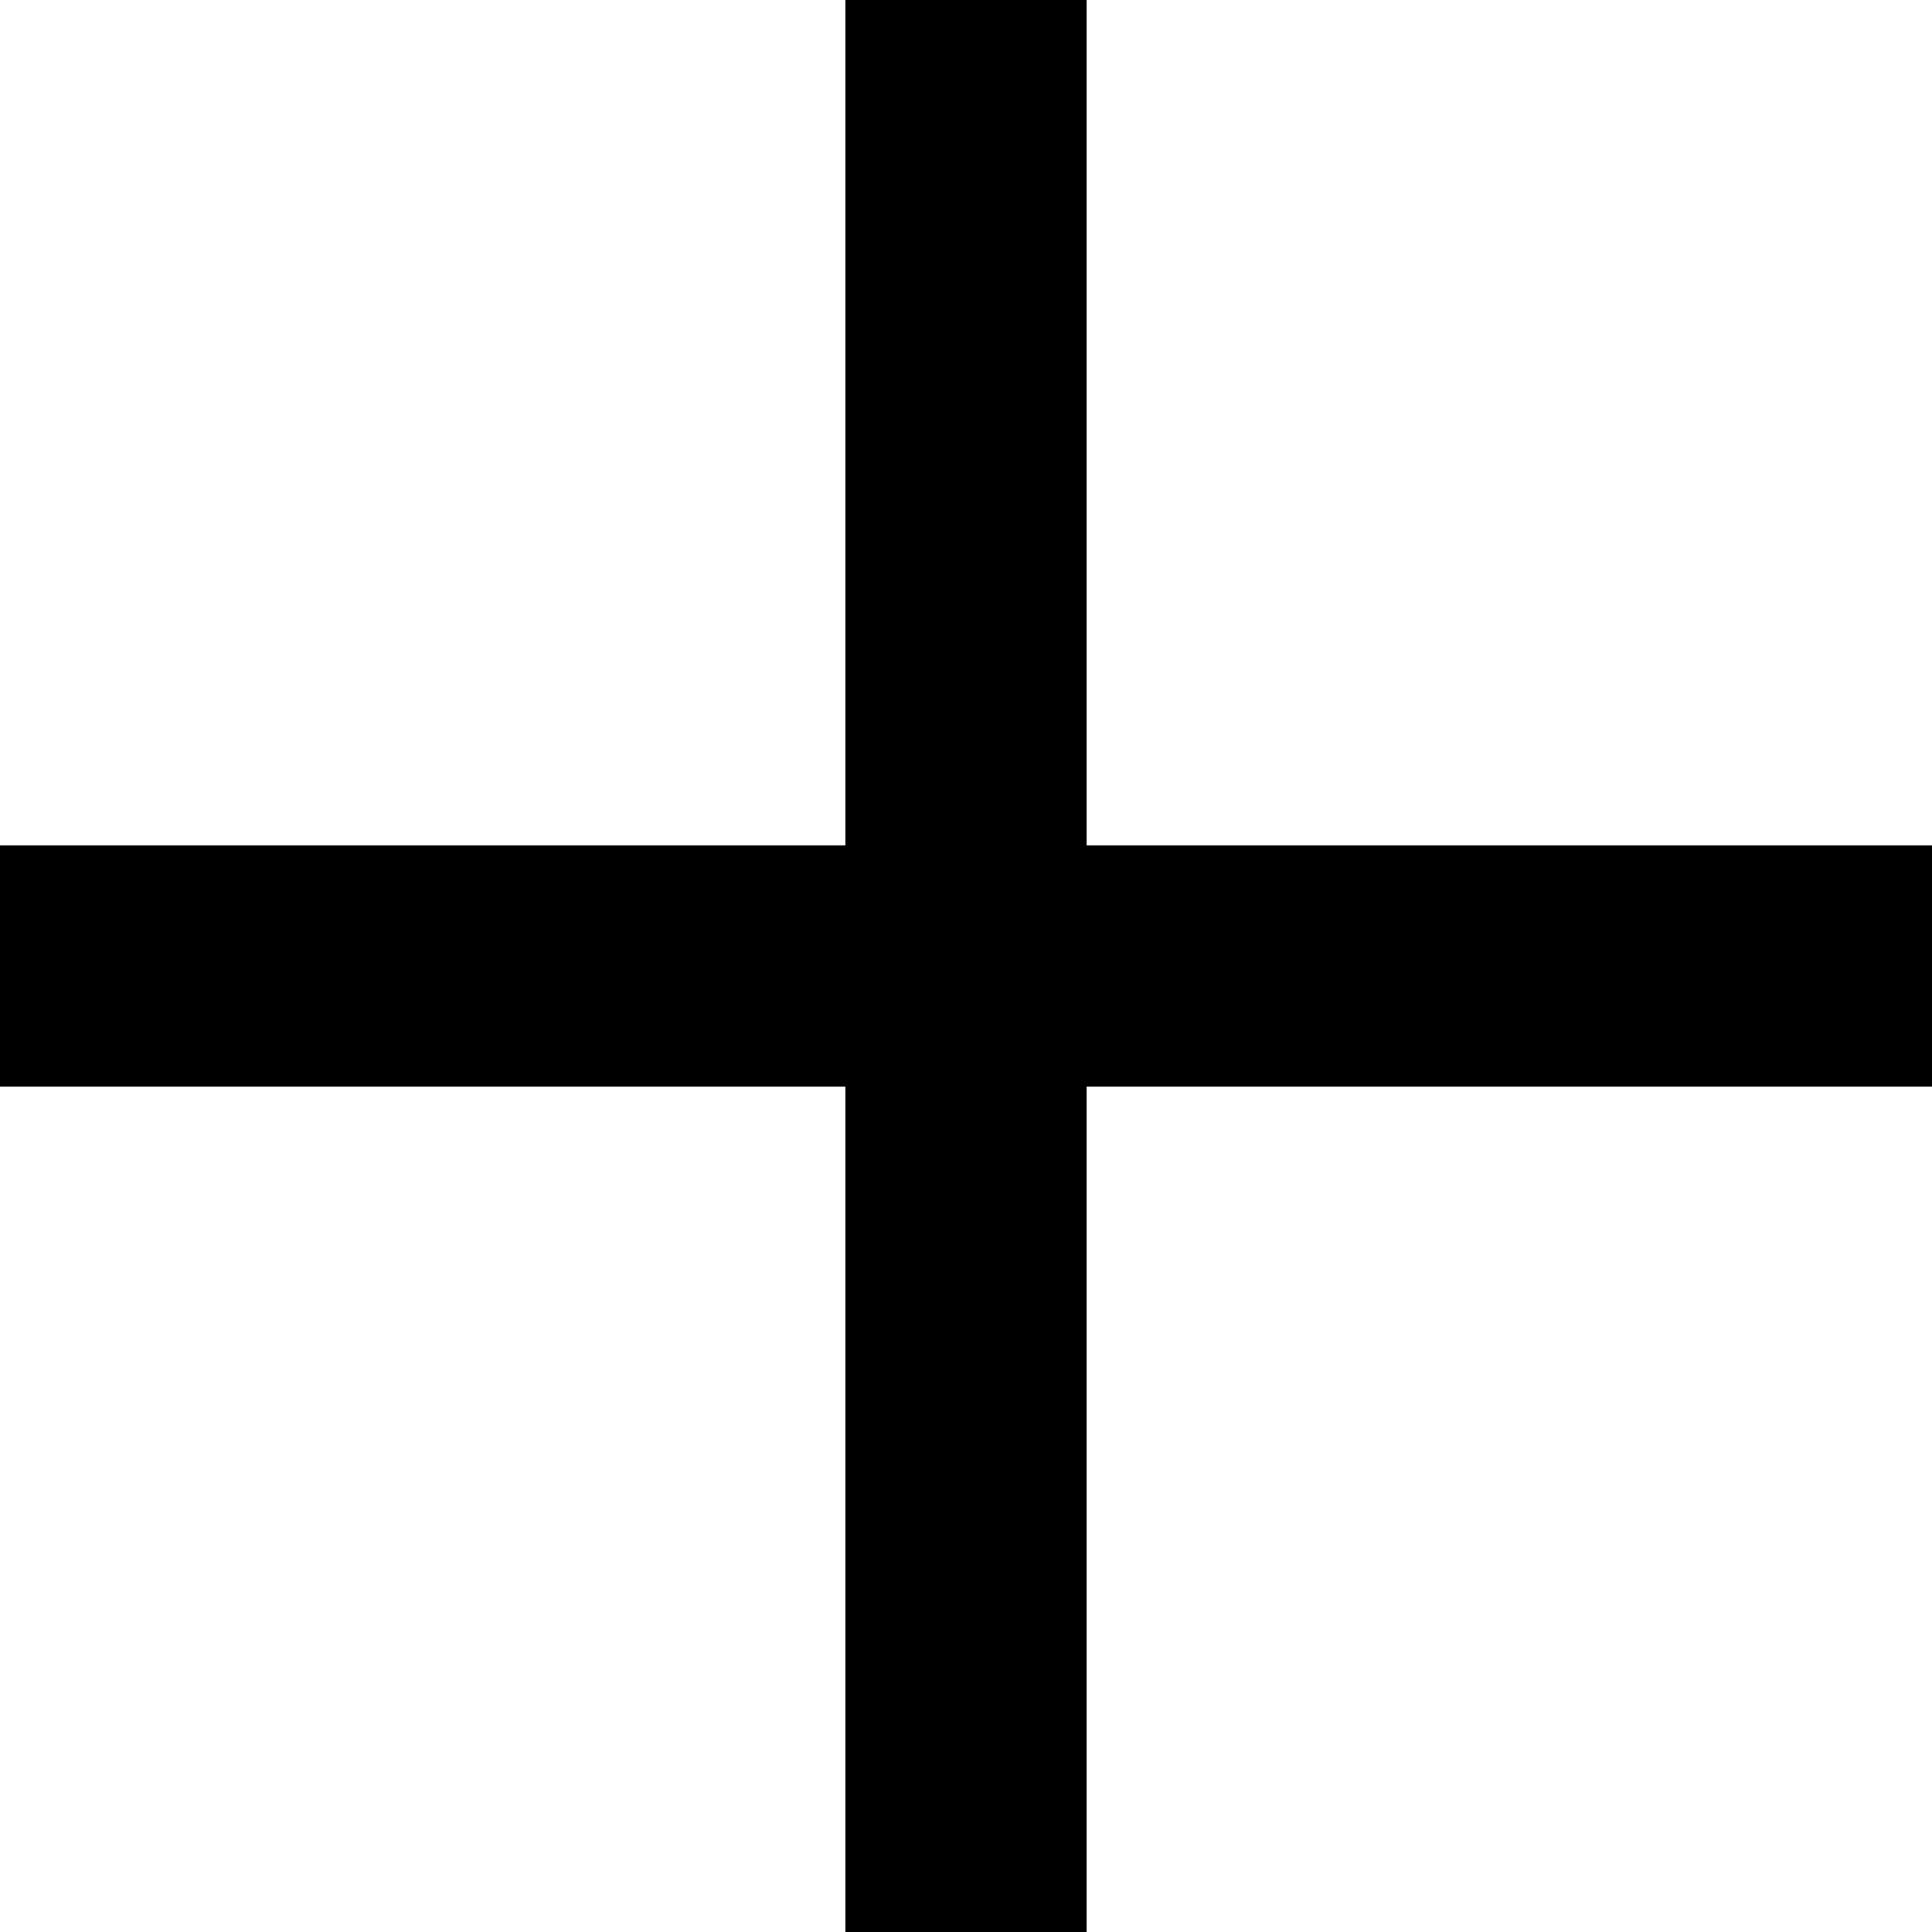
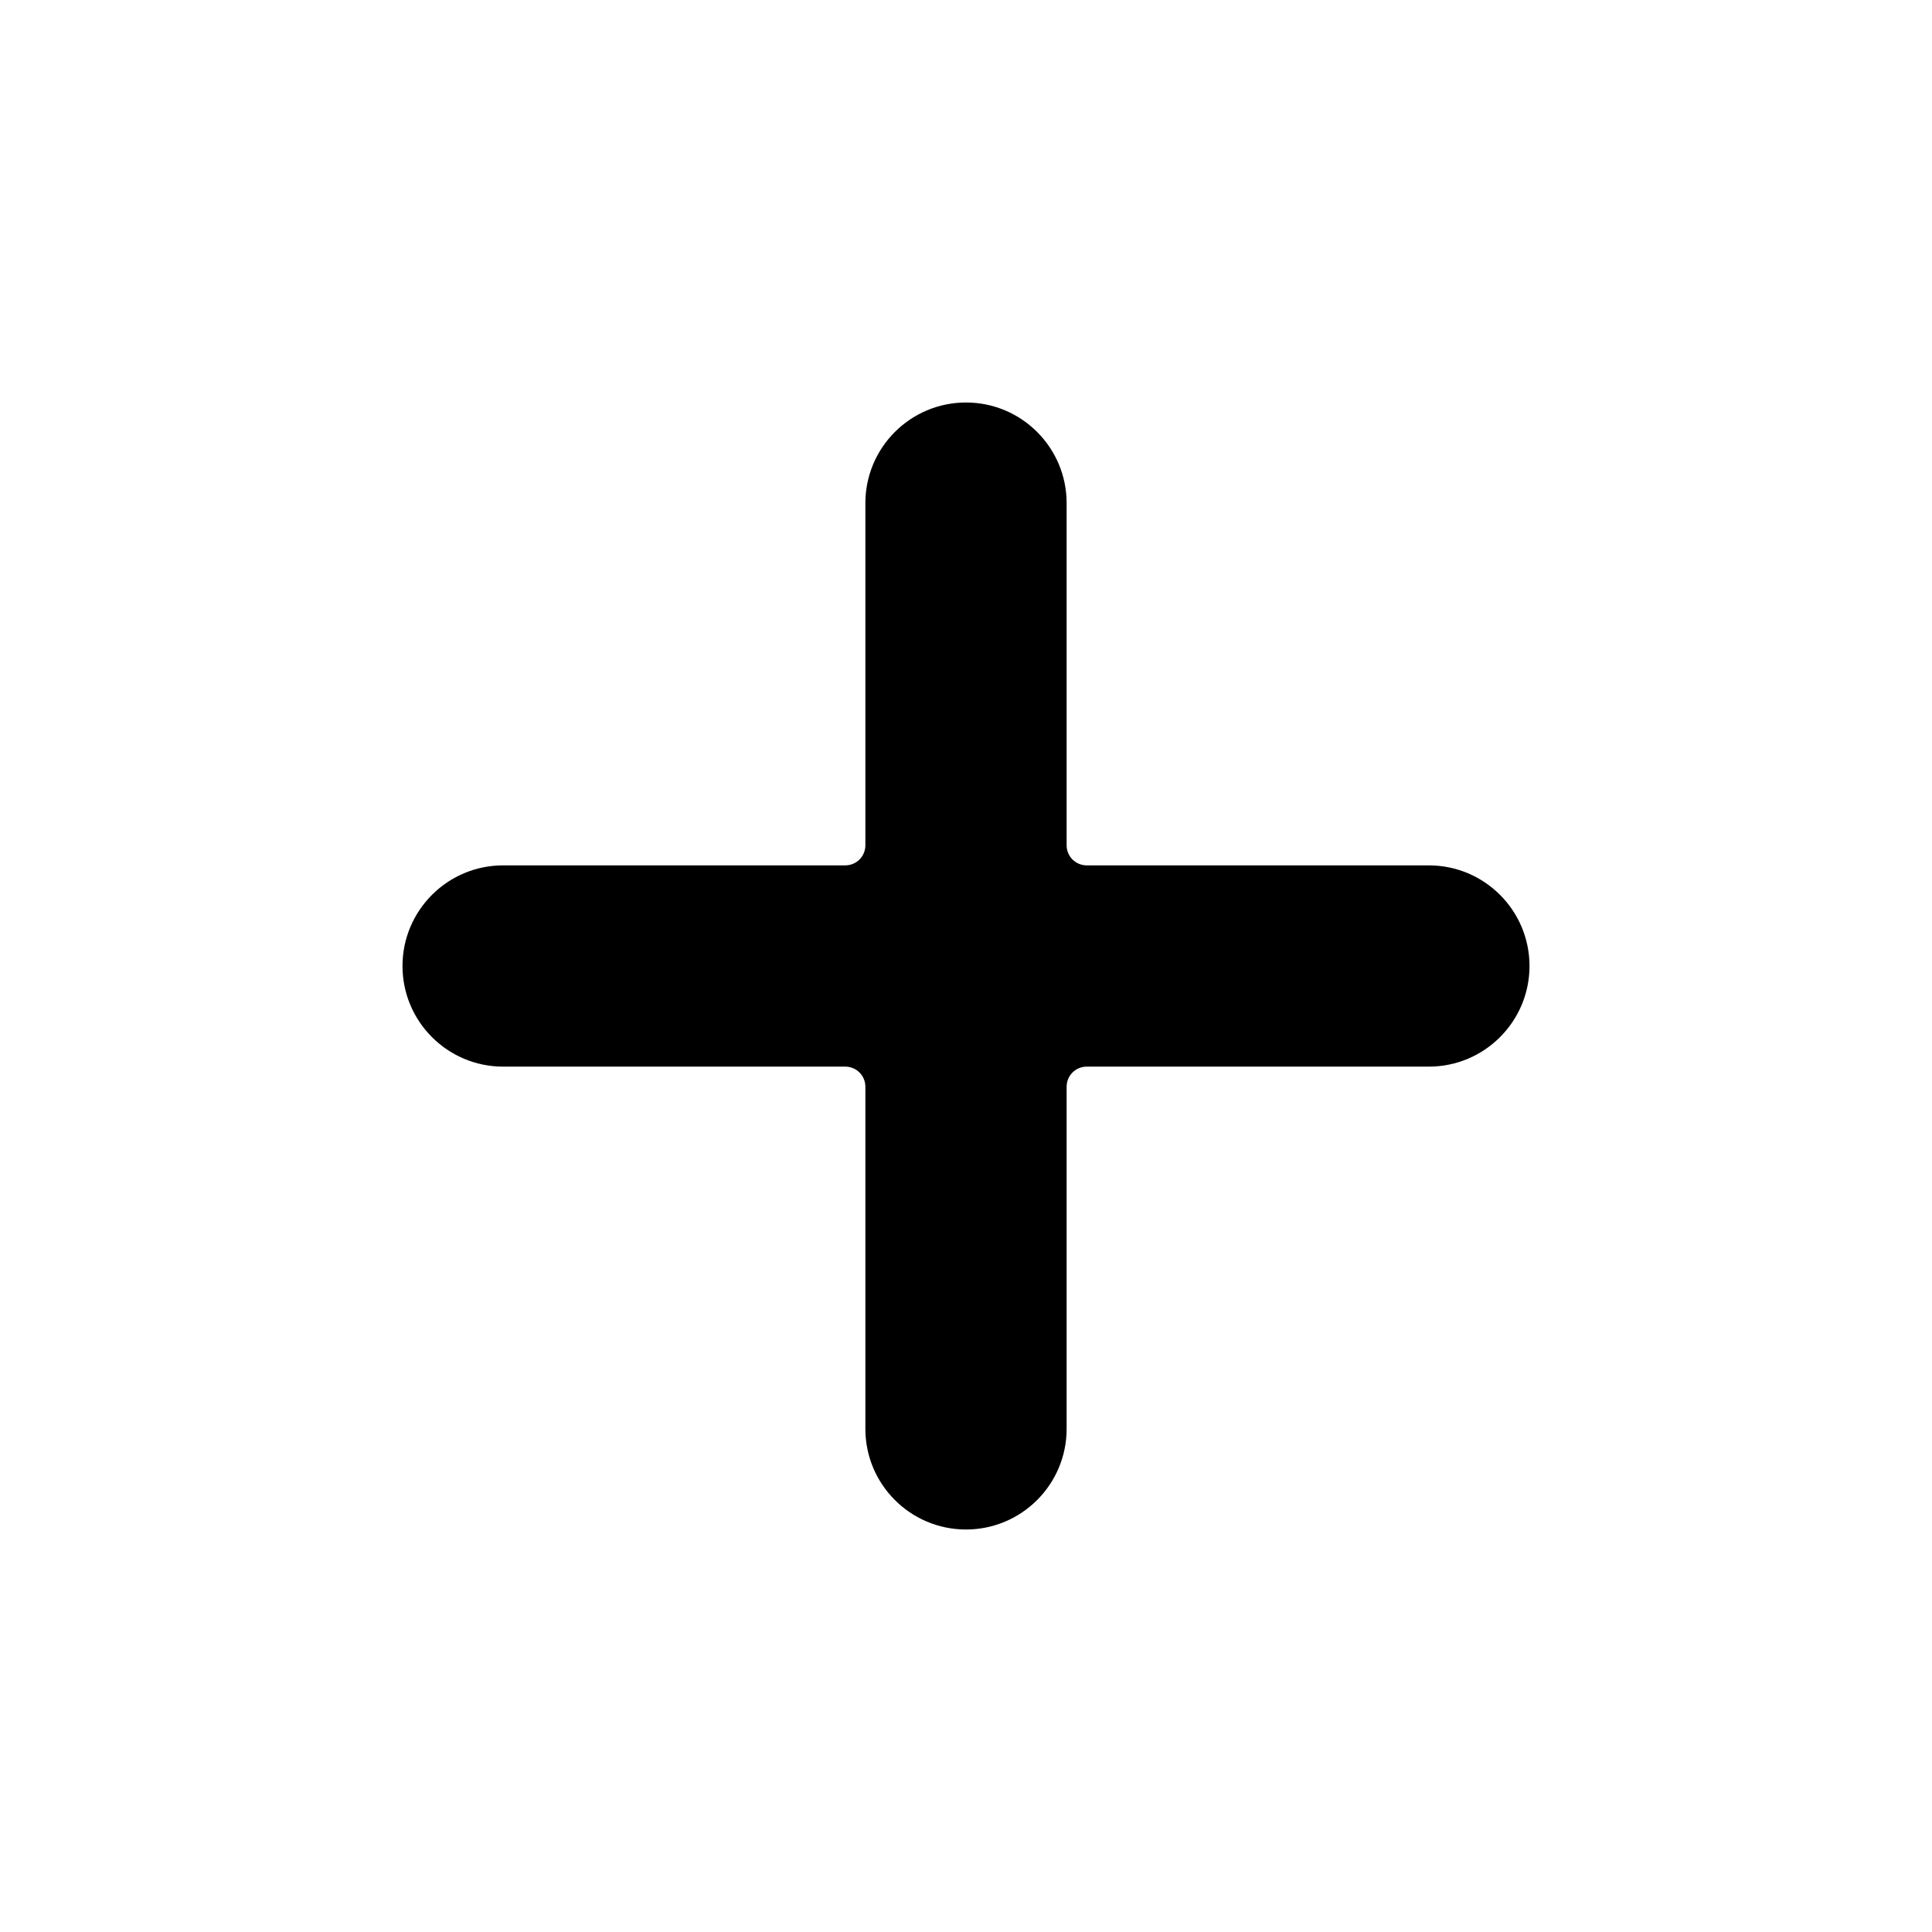
- <svg xmlns="http://www.w3.org/2000/svg" width="12" height="12" viewBox="0 0 12 12" fill="none">
-   <path d="M6.749 5.251V0H5.251V5.251H0V6.749H5.251V12H6.749V6.749H12V5.251H6.749Z" fill="black" />
+ <svg xmlns="http://www.w3.org/2000/svg" width="24" height="24" viewBox="0 0 24 24" fill="none">
+   <path d="M17.75 10.75H13.5C13.434 10.75 13.37 10.724 13.323 10.677C13.276 10.63 13.25 10.566 13.25 10.5V6.25C13.25 5.56 12.69 5 12 5C11.31 5 10.75 5.56 10.75 6.25V10.5C10.75 10.566 10.724 10.63 10.677 10.677C10.63 10.724 10.566 10.75 10.5 10.75H6.25C5.56 10.75 5 11.31 5 12C5 12.69 5.56 13.25 6.25 13.25H10.5C10.566 13.25 10.63 13.276 10.677 13.323C10.724 13.37 10.75 13.434 10.75 13.5V17.75C10.75 18.44 11.31 19 12 19C12.69 19 13.25 18.44 13.25 17.75V13.5C13.25 13.434 13.276 13.37 13.323 13.323C13.37 13.276 13.434 13.25 13.5 13.25H17.75C18.44 13.25 19 12.69 19 12C19 11.31 18.44 10.75 17.75 10.75Z" fill="black" />
</svg>
